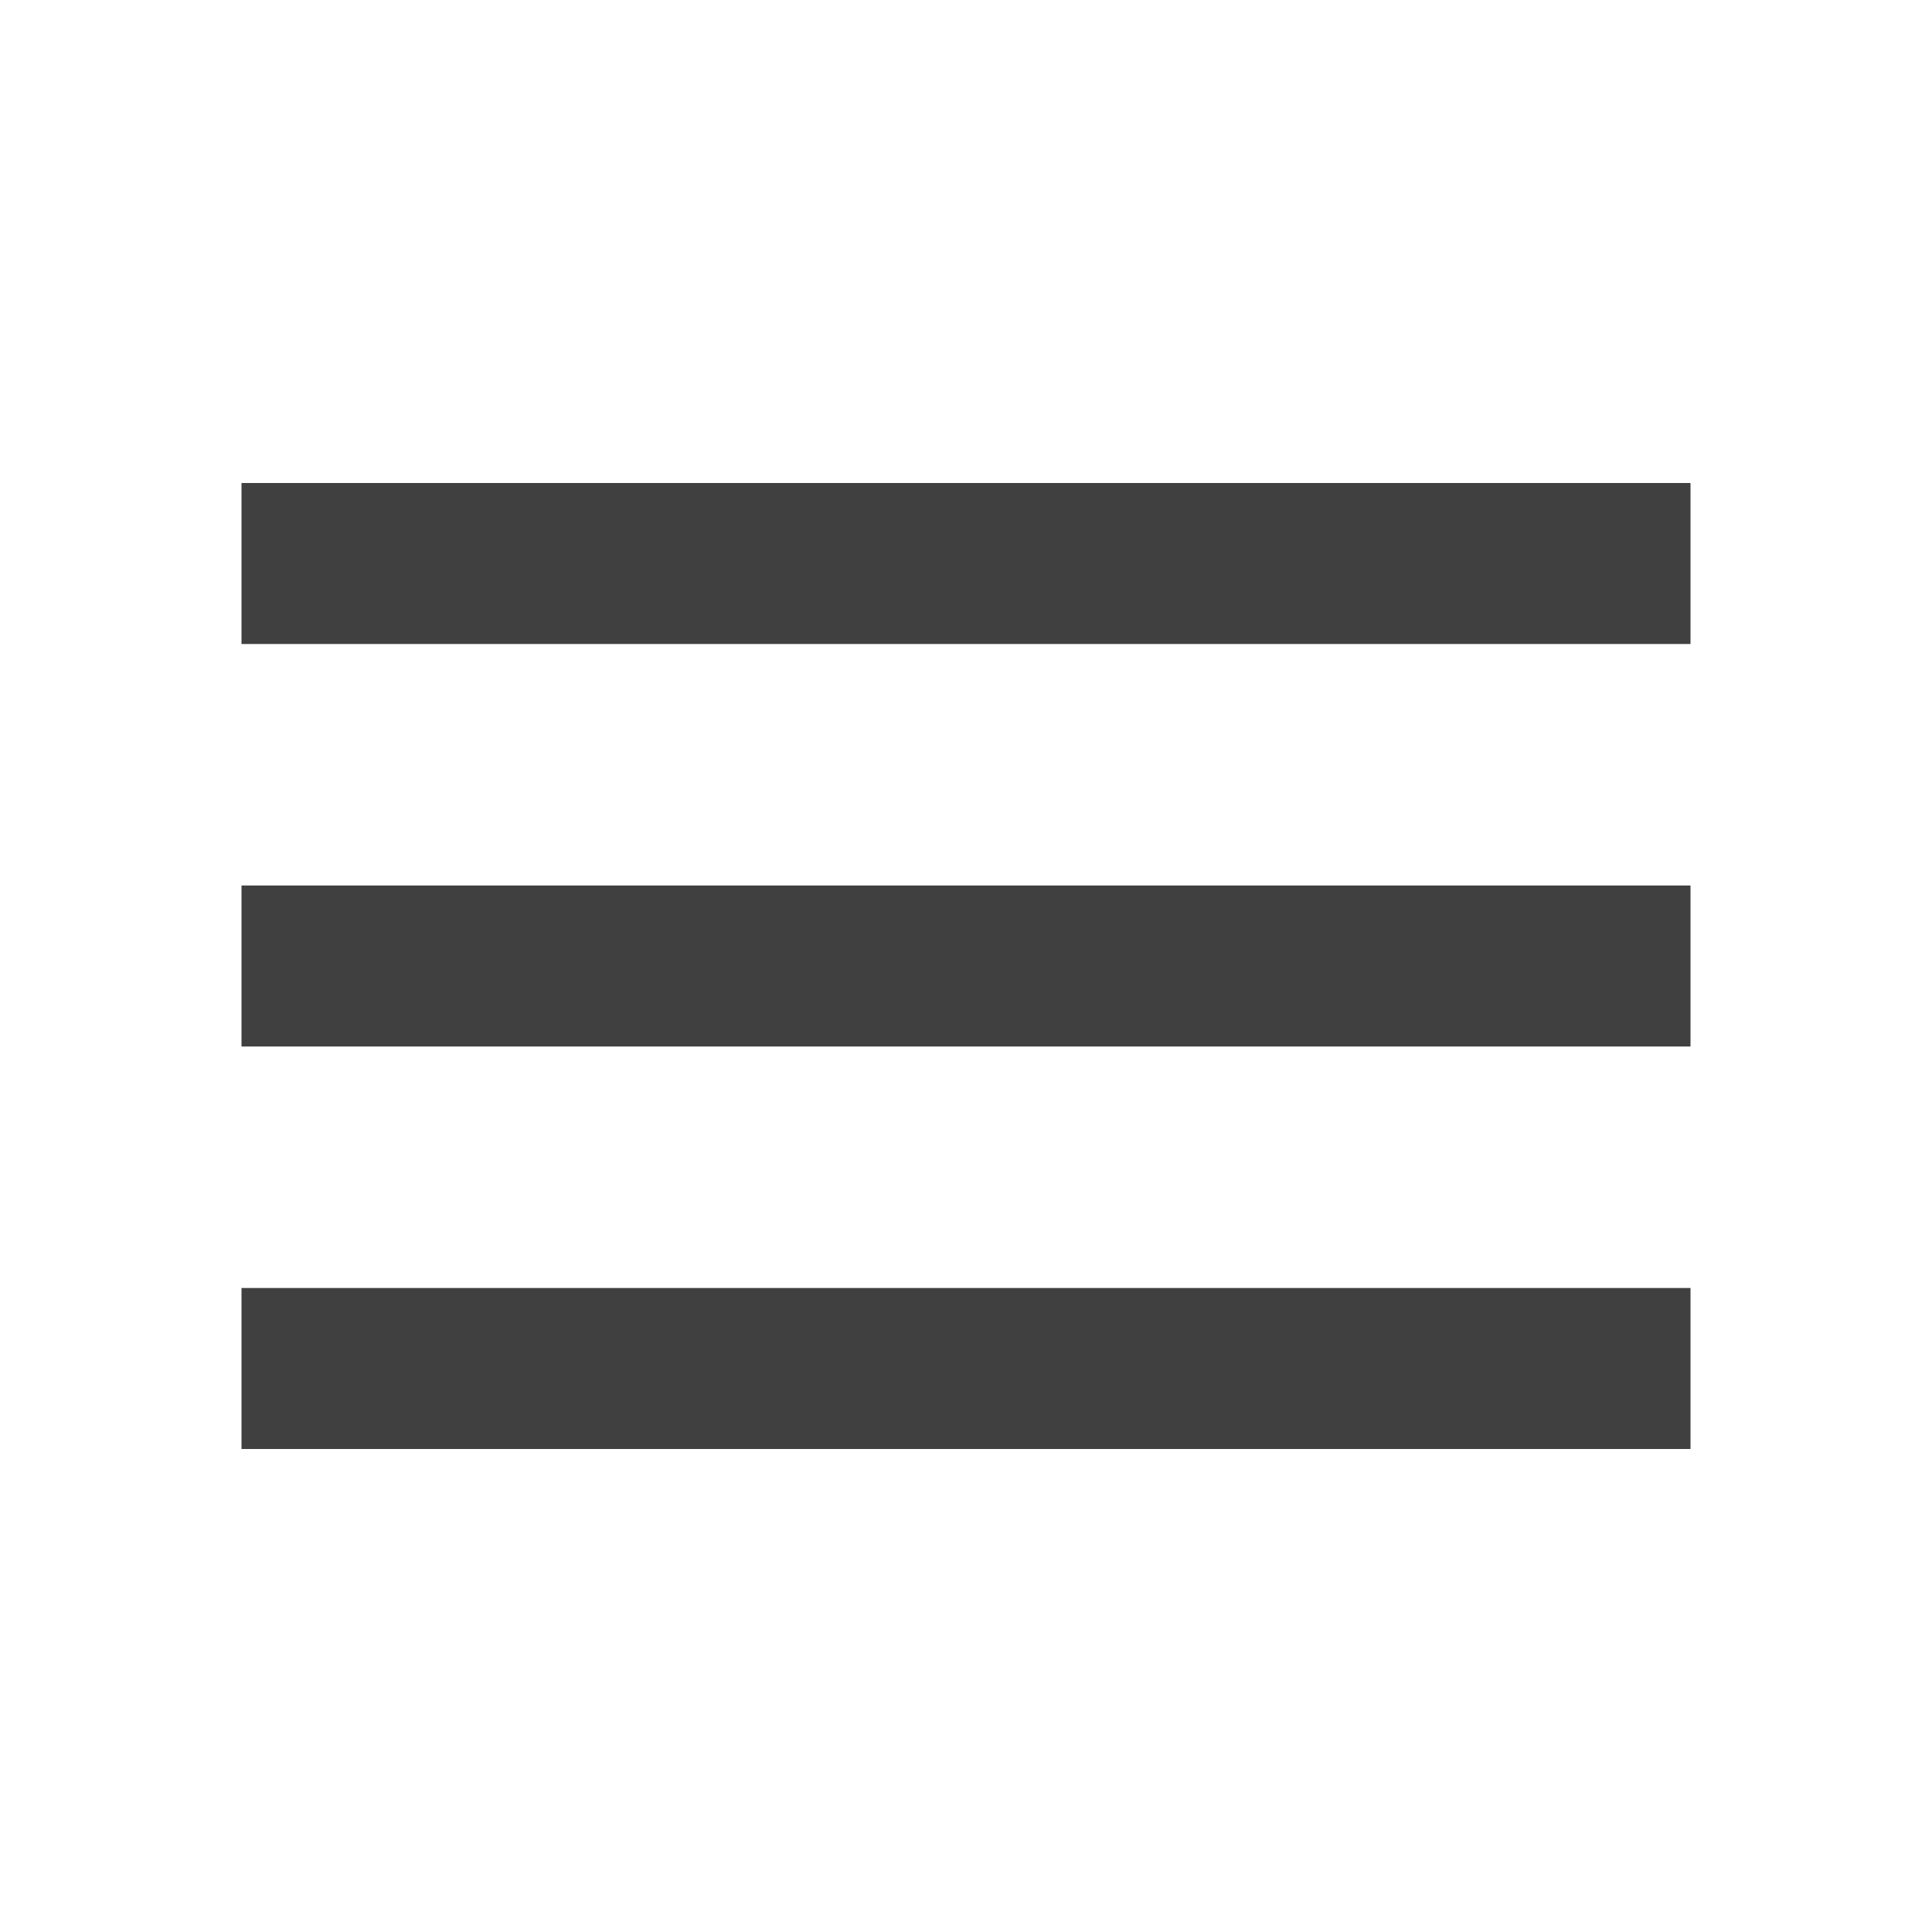
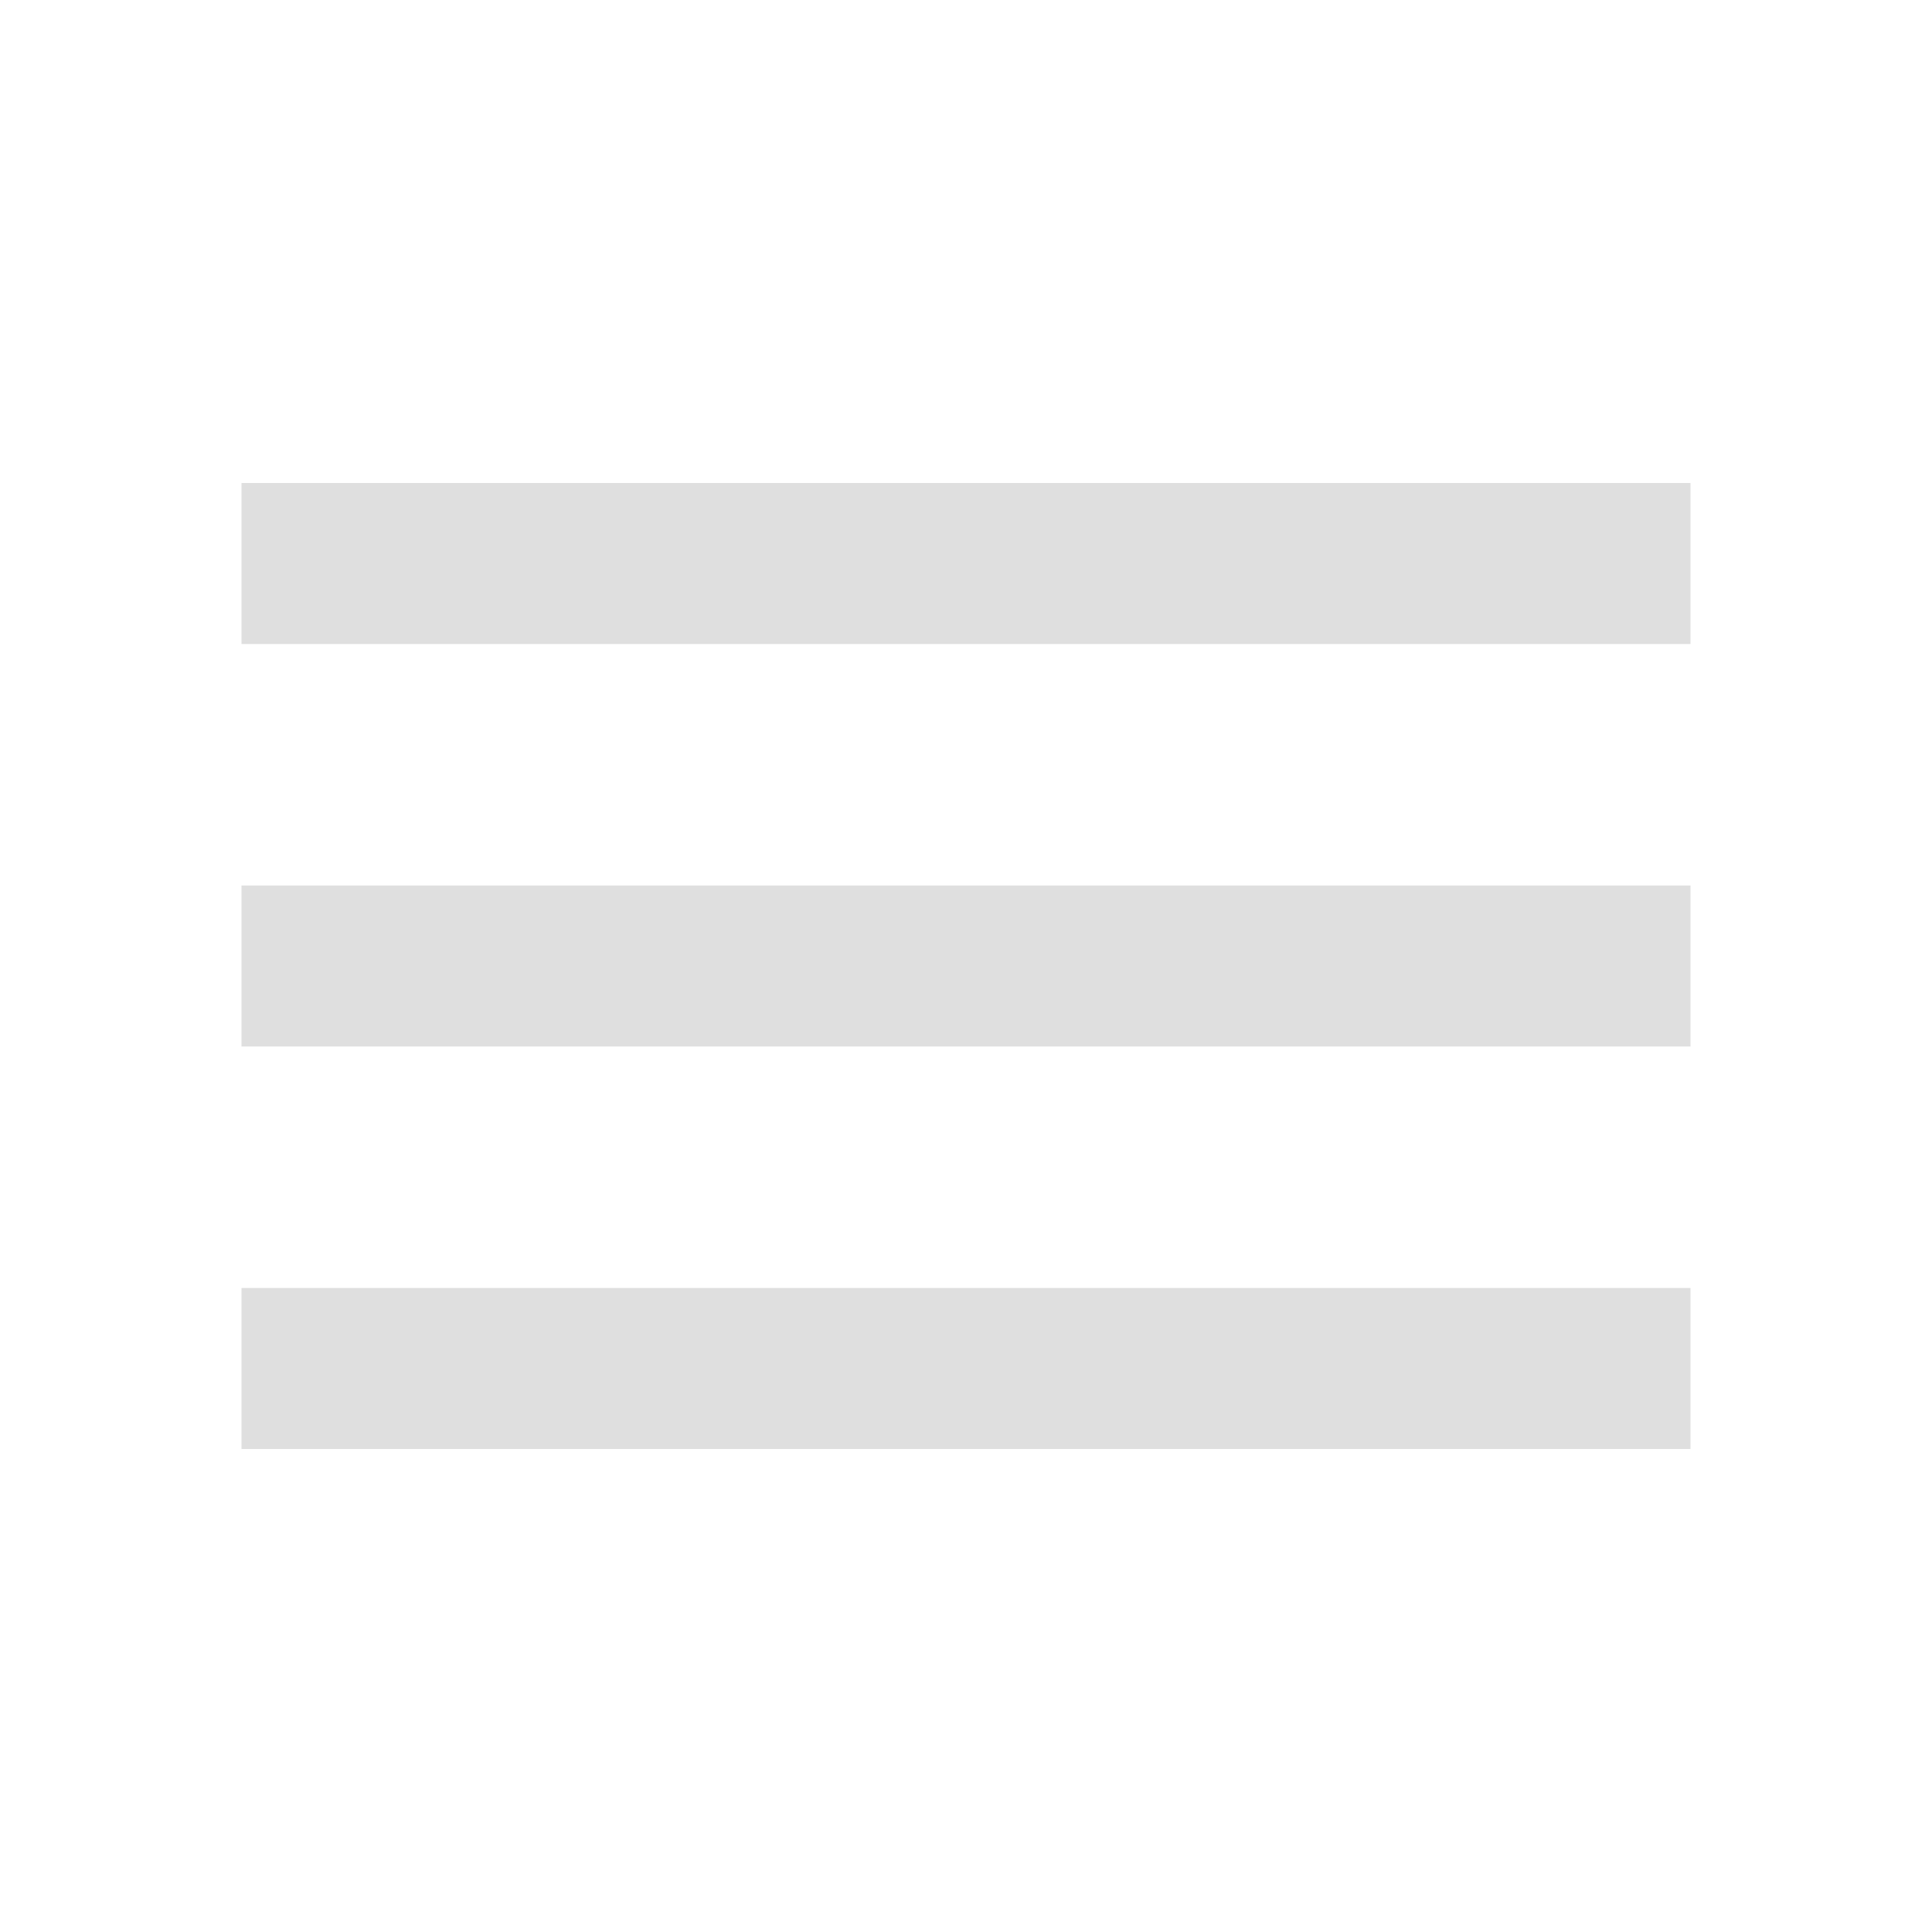
- <svg xmlns="http://www.w3.org/2000/svg" fill="#404040" height="24" viewBox="0 0 24 24" width="24">
+ <svg xmlns="http://www.w3.org/2000/svg" fill="#dfdfdf" height="24" viewBox="0 0 24 24" width="24">
  <path d="M0 0h24v24H0z" fill="none" />
  <path d="M3 18h18v-2H3v2zm0-5h18v-2H3v2zm0-7v2h18V6H3z" />
</svg>
